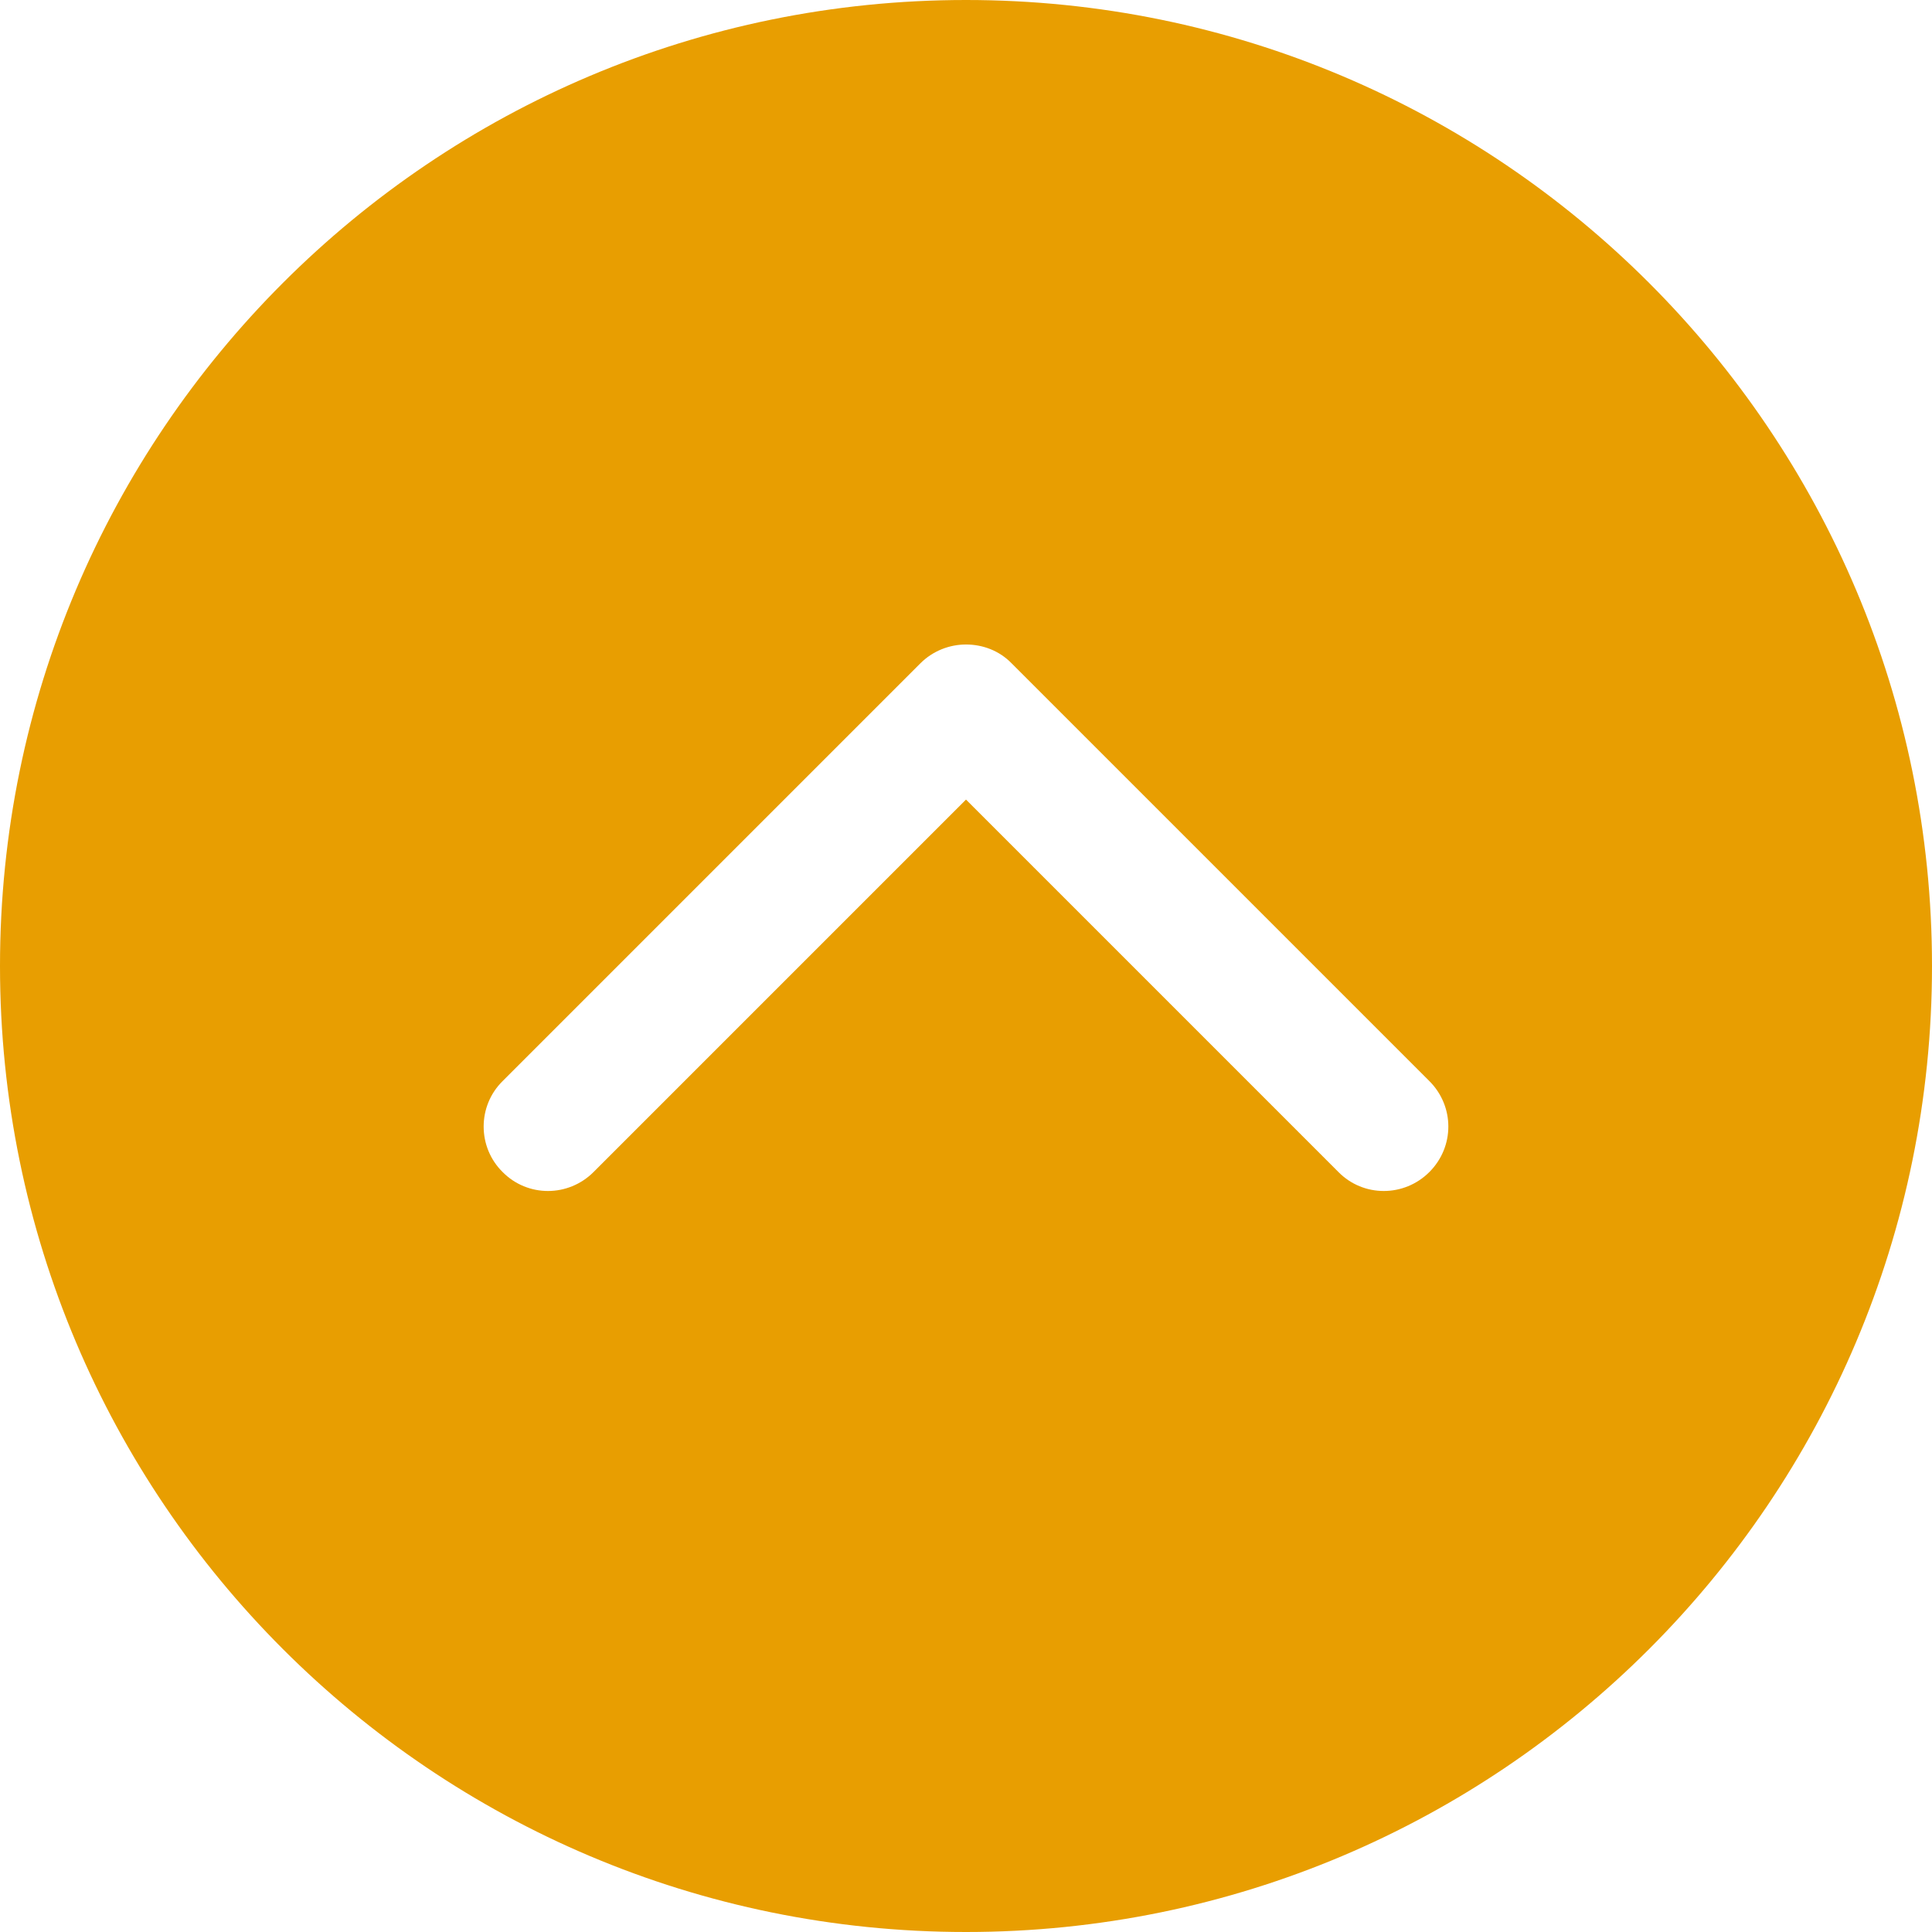
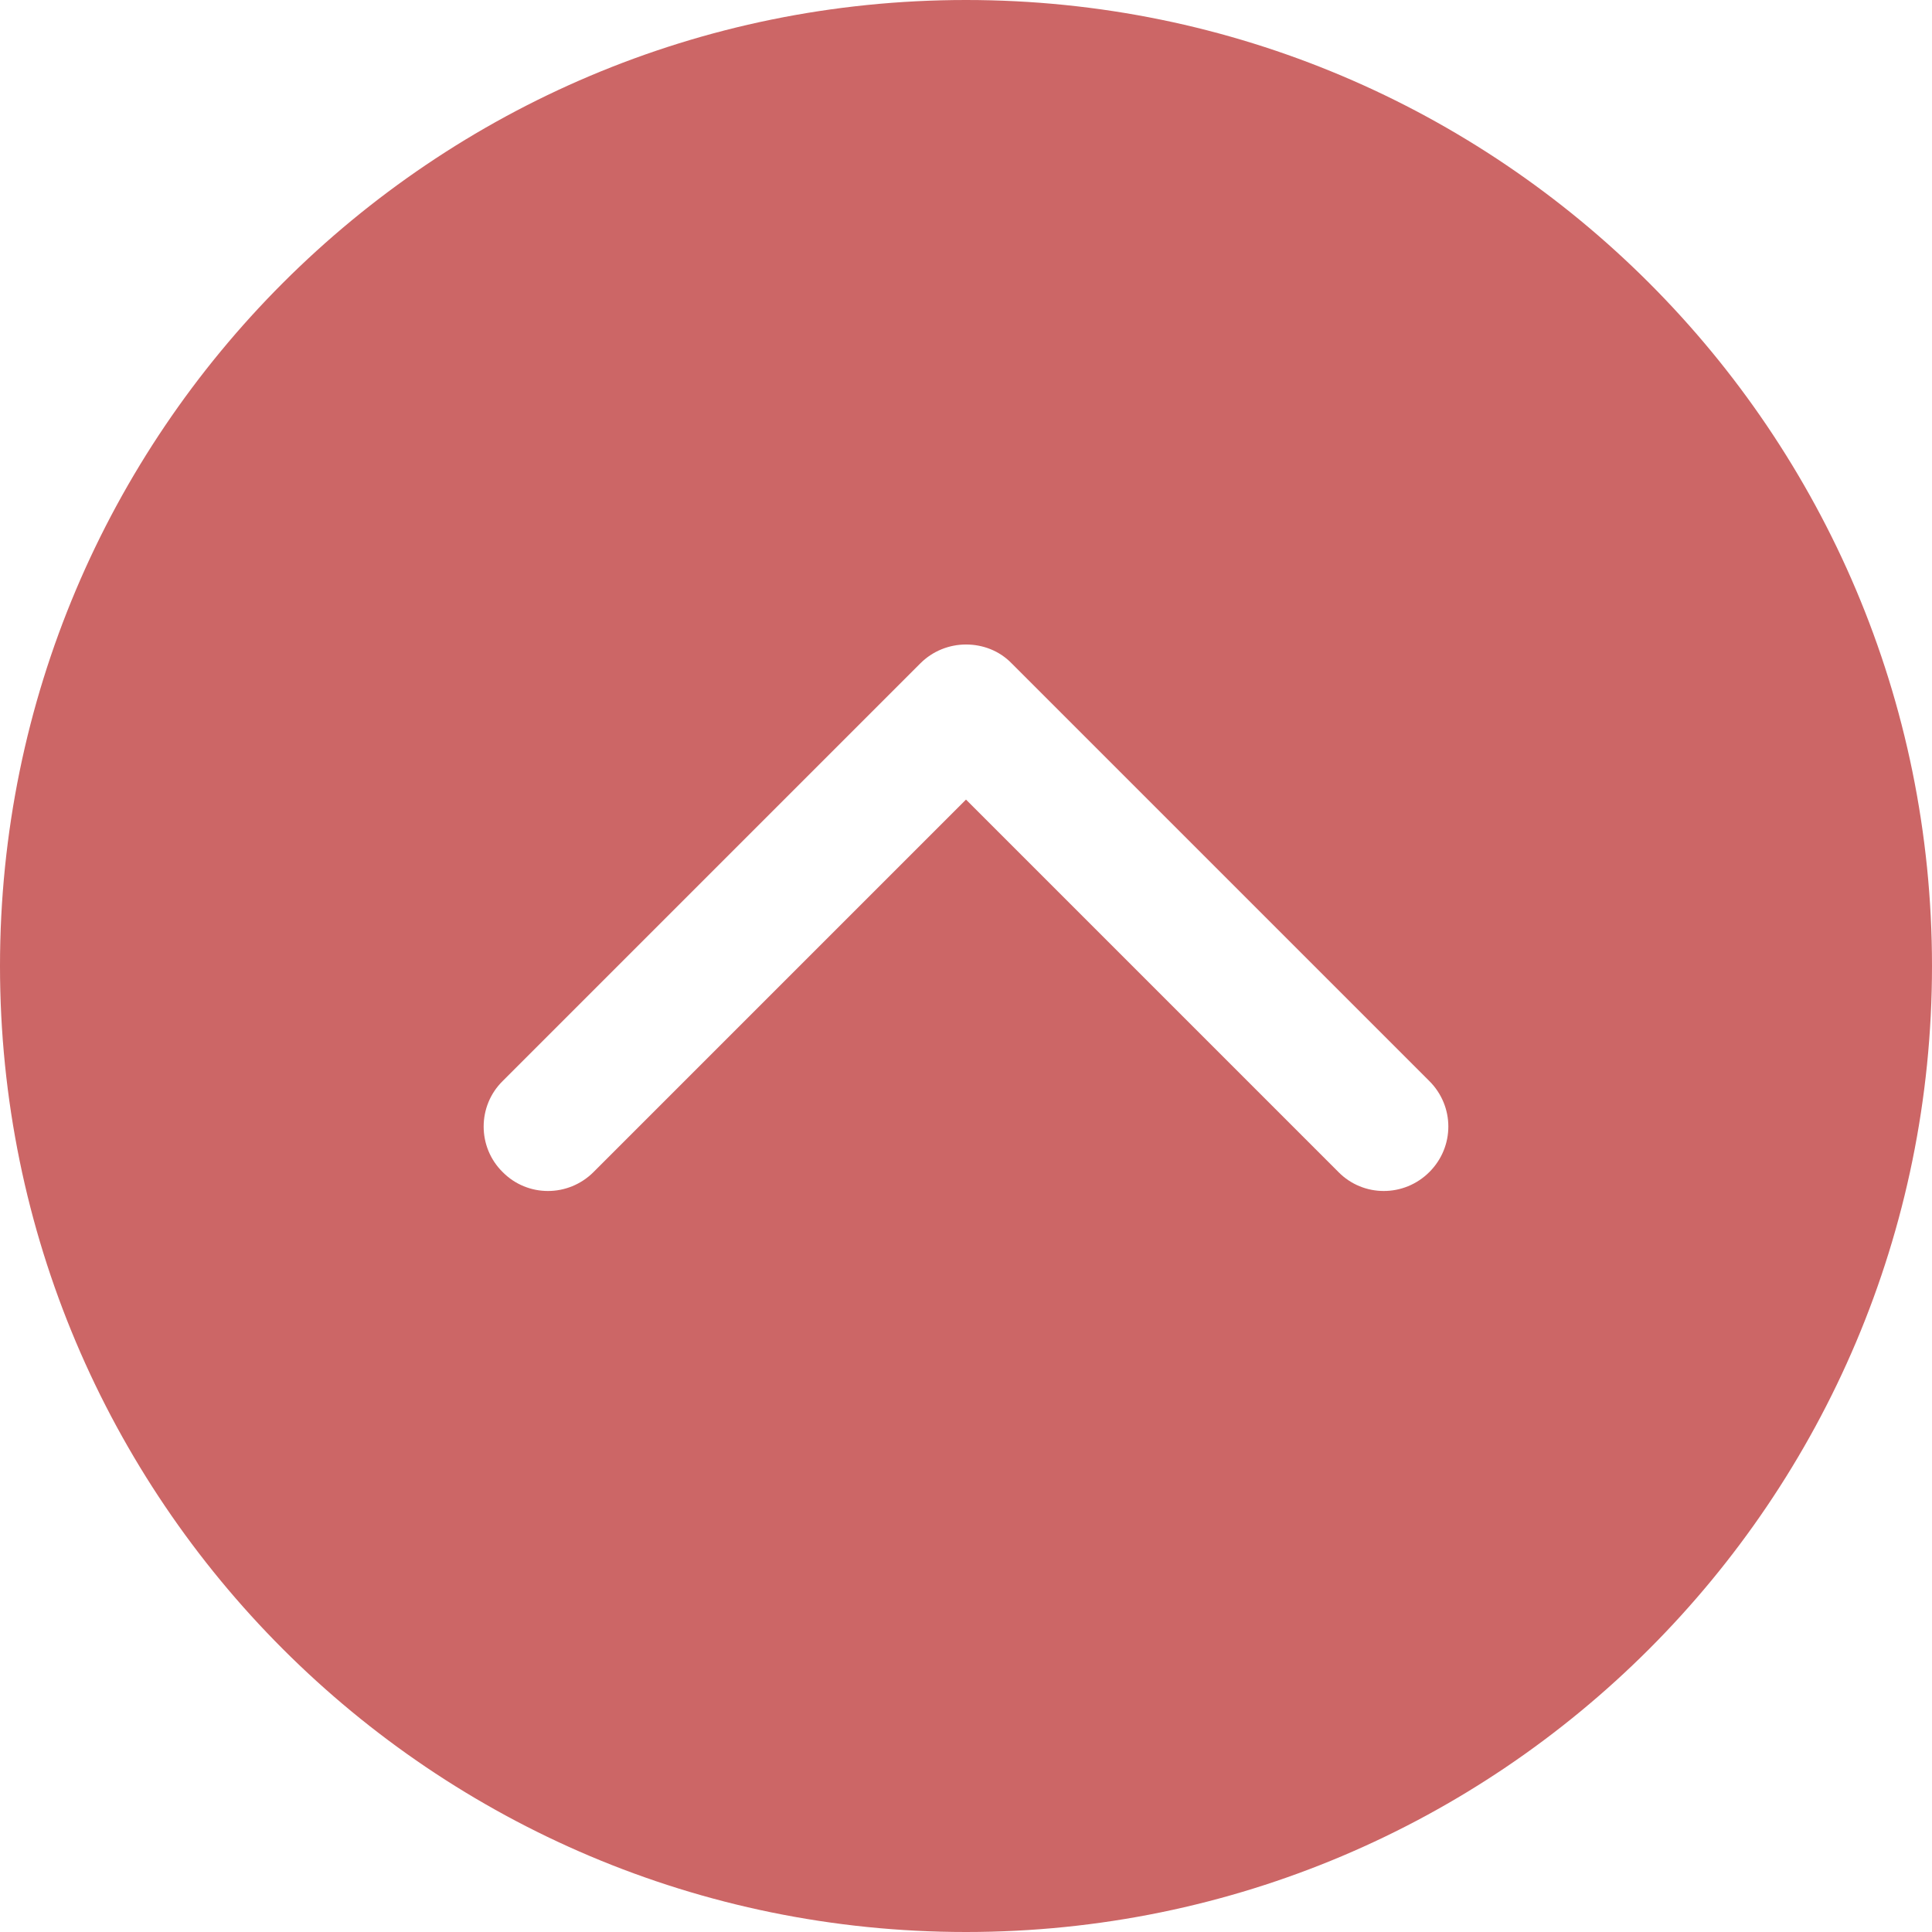
<svg xmlns="http://www.w3.org/2000/svg" id="Capa_1" version="1.1" viewBox="0 0 512 512">
  <defs>
    <style>
      .st0 {
-         fill: #e89e01;
+         fill: #c66;
      }
    </style>
  </defs>
-   <path class="st0" d="M256,0C114.6,0,0,114.6,0,256s114.6,256,256,256,256-114.6,256-256C512,114.6,397.4,0,256,0ZM378.8,310.6c-6.7,6.7-17.5,6.7-24.1,0l-98.7-98.7-98.7,98.7c-6.7,6.7-17.5,6.7-24.1,0-6.7-6.6-6.7-17.5,0-24.1l110.7-110.7c3.3-3.3,7.7-5,12.1-5s8.8,1.6,12.1,5l110.7,110.7c6.7,6.7,6.7,17.4,0,24.1Z" />
+   <path class="st0" d="M256,0C114.6,0,0,114.6,0,256s114.6,256,256,256,256-114.6,256-256S397.4,0,256,0ZM378.8,310.6c-6.7,6.7-17.5,6.7-24.1,0l-98.7-98.7-98.7,98.7c-6.7,6.7-17.5,6.7-24.1,0-6.7-6.6-6.7-17.5,0-24.1l110.7-110.7c3.3-3.3,7.7-5,12.1-5s8.8,1.6,12.1,5l110.7,110.7c6.7,6.7,6.7,17.4,0,24.1Z" />
</svg>
